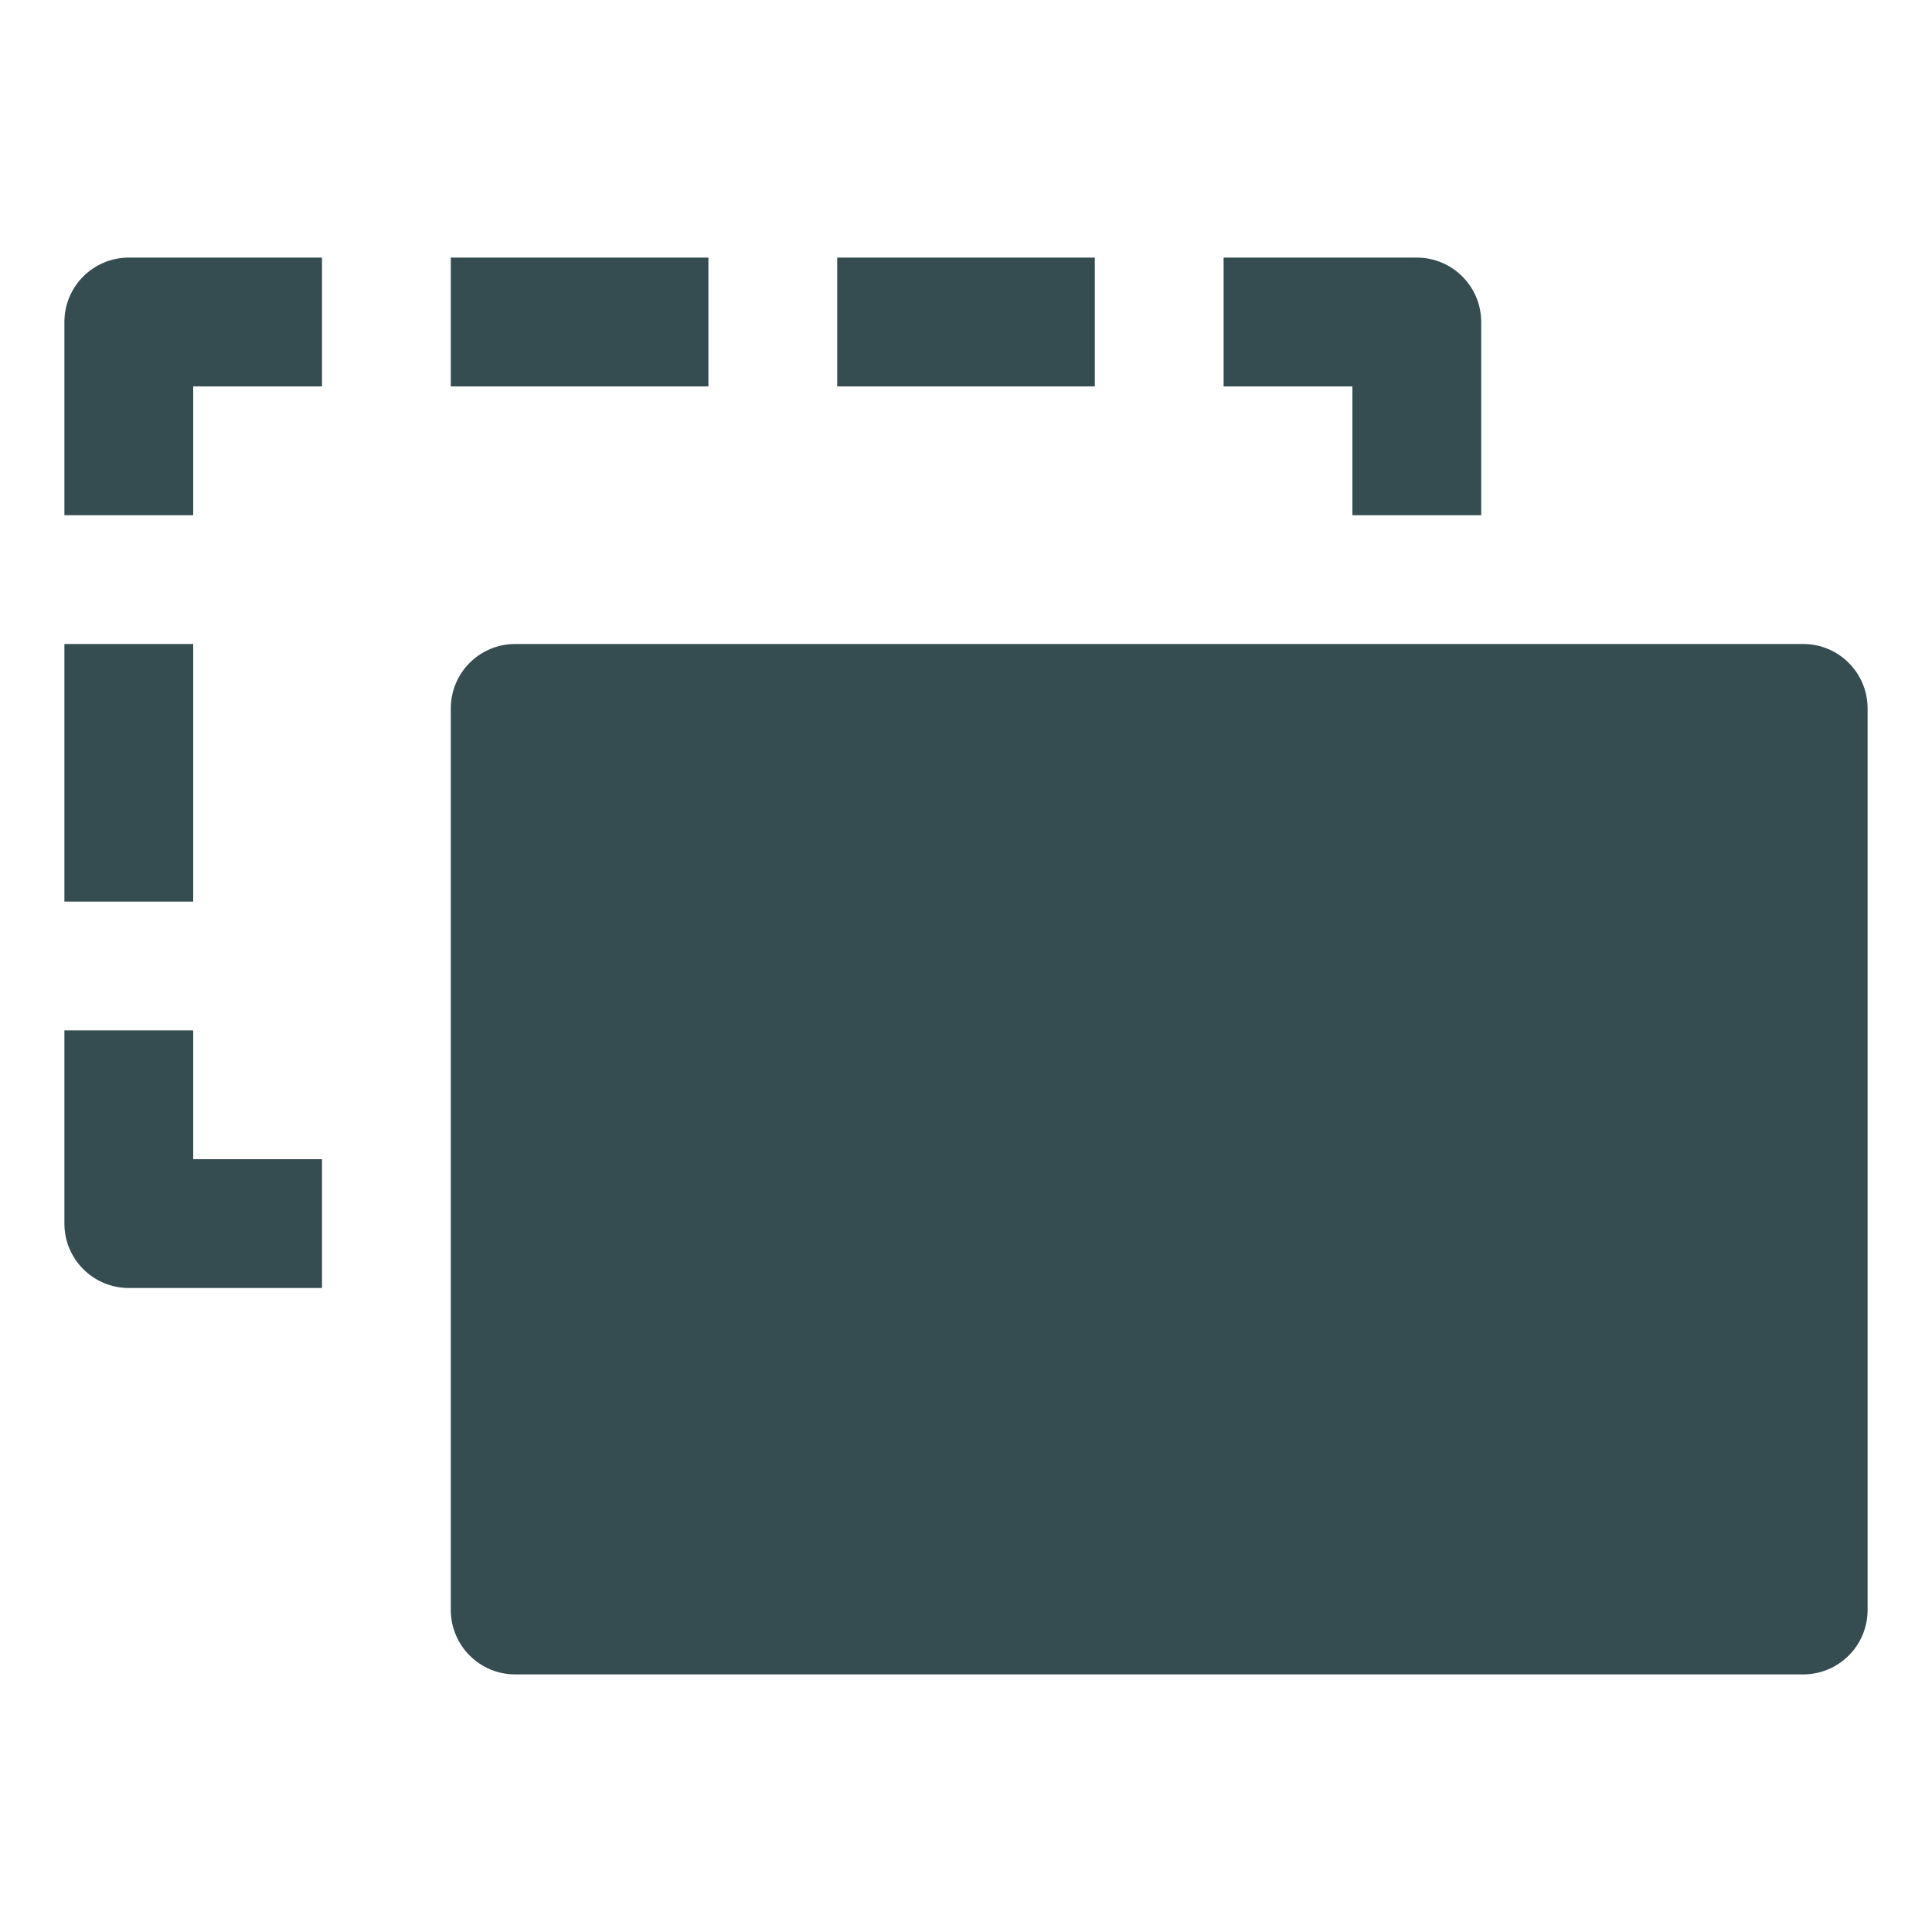
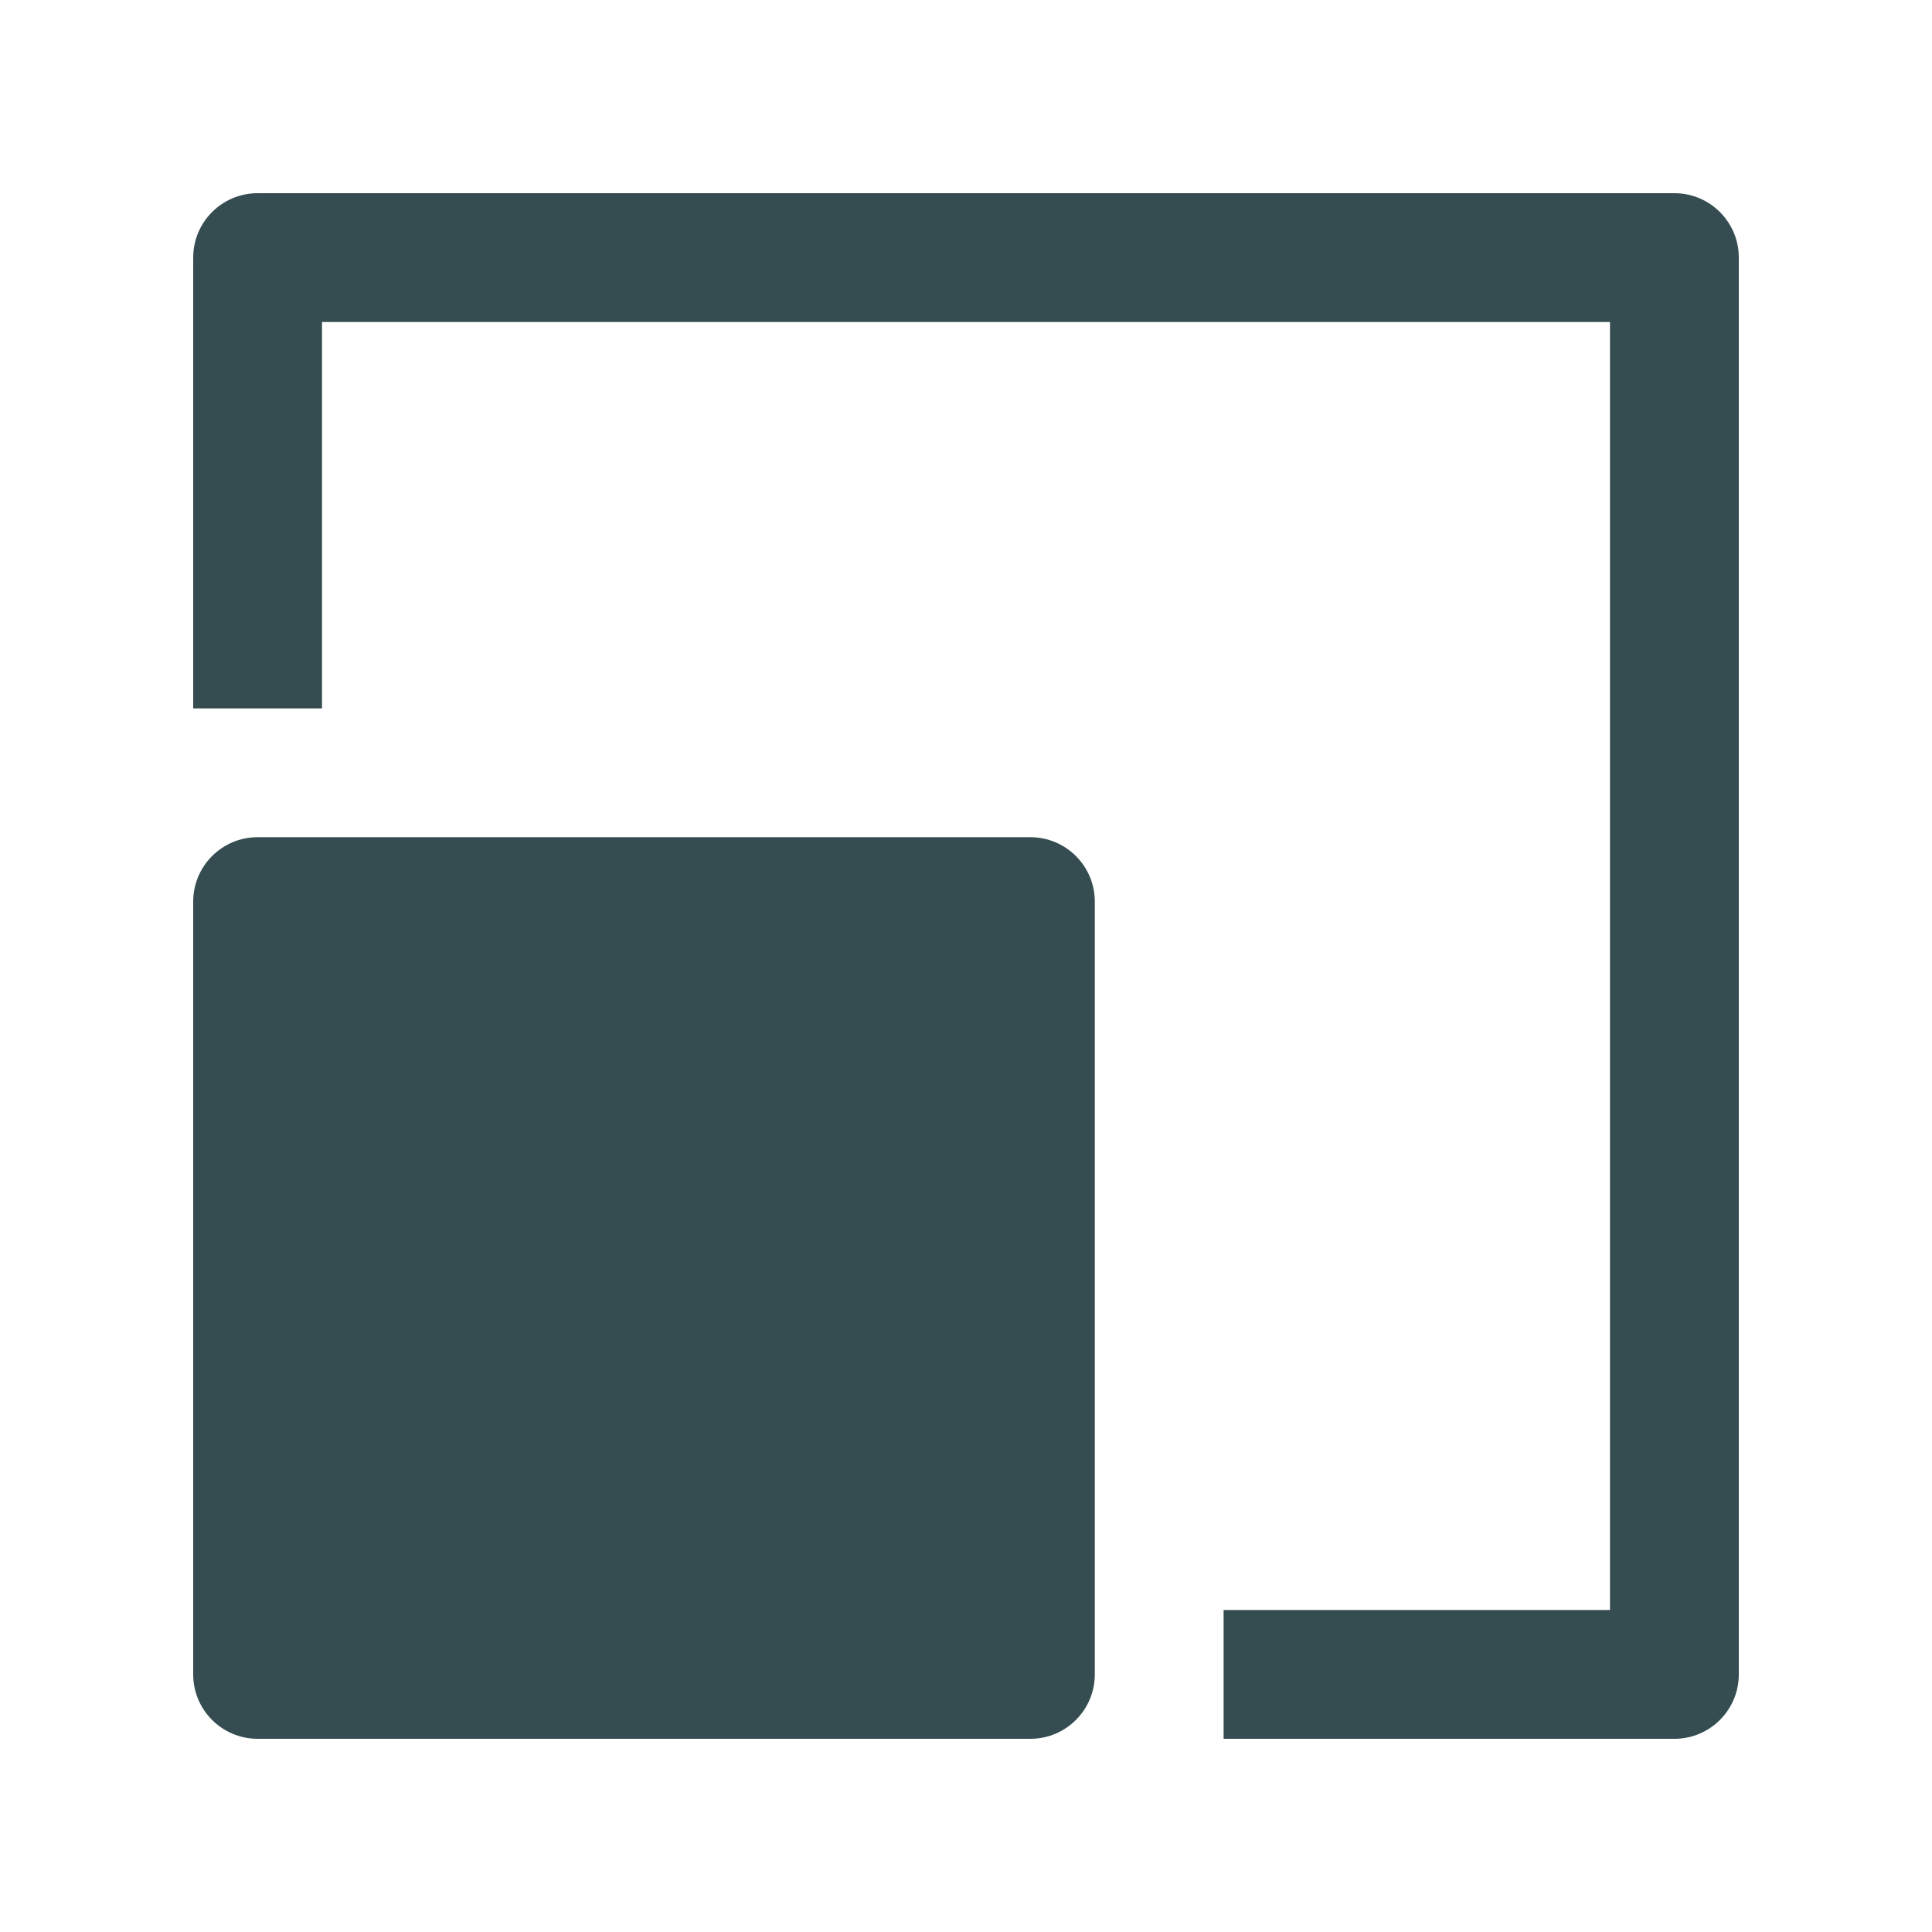
<svg xmlns="http://www.w3.org/2000/svg" preserveAspectRatio="xMidYMid" width="30" height="30" viewBox="0 0 30 30">
  <defs>
    <style>.cls-1 { fill: #354c51; fill-rule: evenodd; }</style>
  </defs>
-   <path d="M28 26H8c-.552 0-1-.448-1-1V11c0-.552.448-1 1-1h20c.552 0 1 .448 1 1v14c0 .552-.448 1-1 1zM21 6h-2V4h3c.552 0 1 .448 1 1v3h-2V6zm-8-2h4v2h-4V4zM7 4h4v2H7V4zM1 19v-3h2v2h2v2H2c-.552 0-1-.448-1-1zM3 8H1V5c0-.552.448-1 1-1h3v2H3v2zm0 6H1v-4h2v4z" class="cls-1" id="artboard-1" />
+   <path d="M26 27h-7v-2h6V5H5v6H3V4c0-.552.448-1 1-1h22c.552 0 1 .448 1 1v22c0 .552-.448 1-1 1zM4 13h12c.552 0 1 .448 1 1v12c0 .552-.448 1-1 1H4c-.552 0-1-.448-1-1V14c0-.552.448-1 1-1z" class="cls-1" id="artboard-1" />
</svg>
